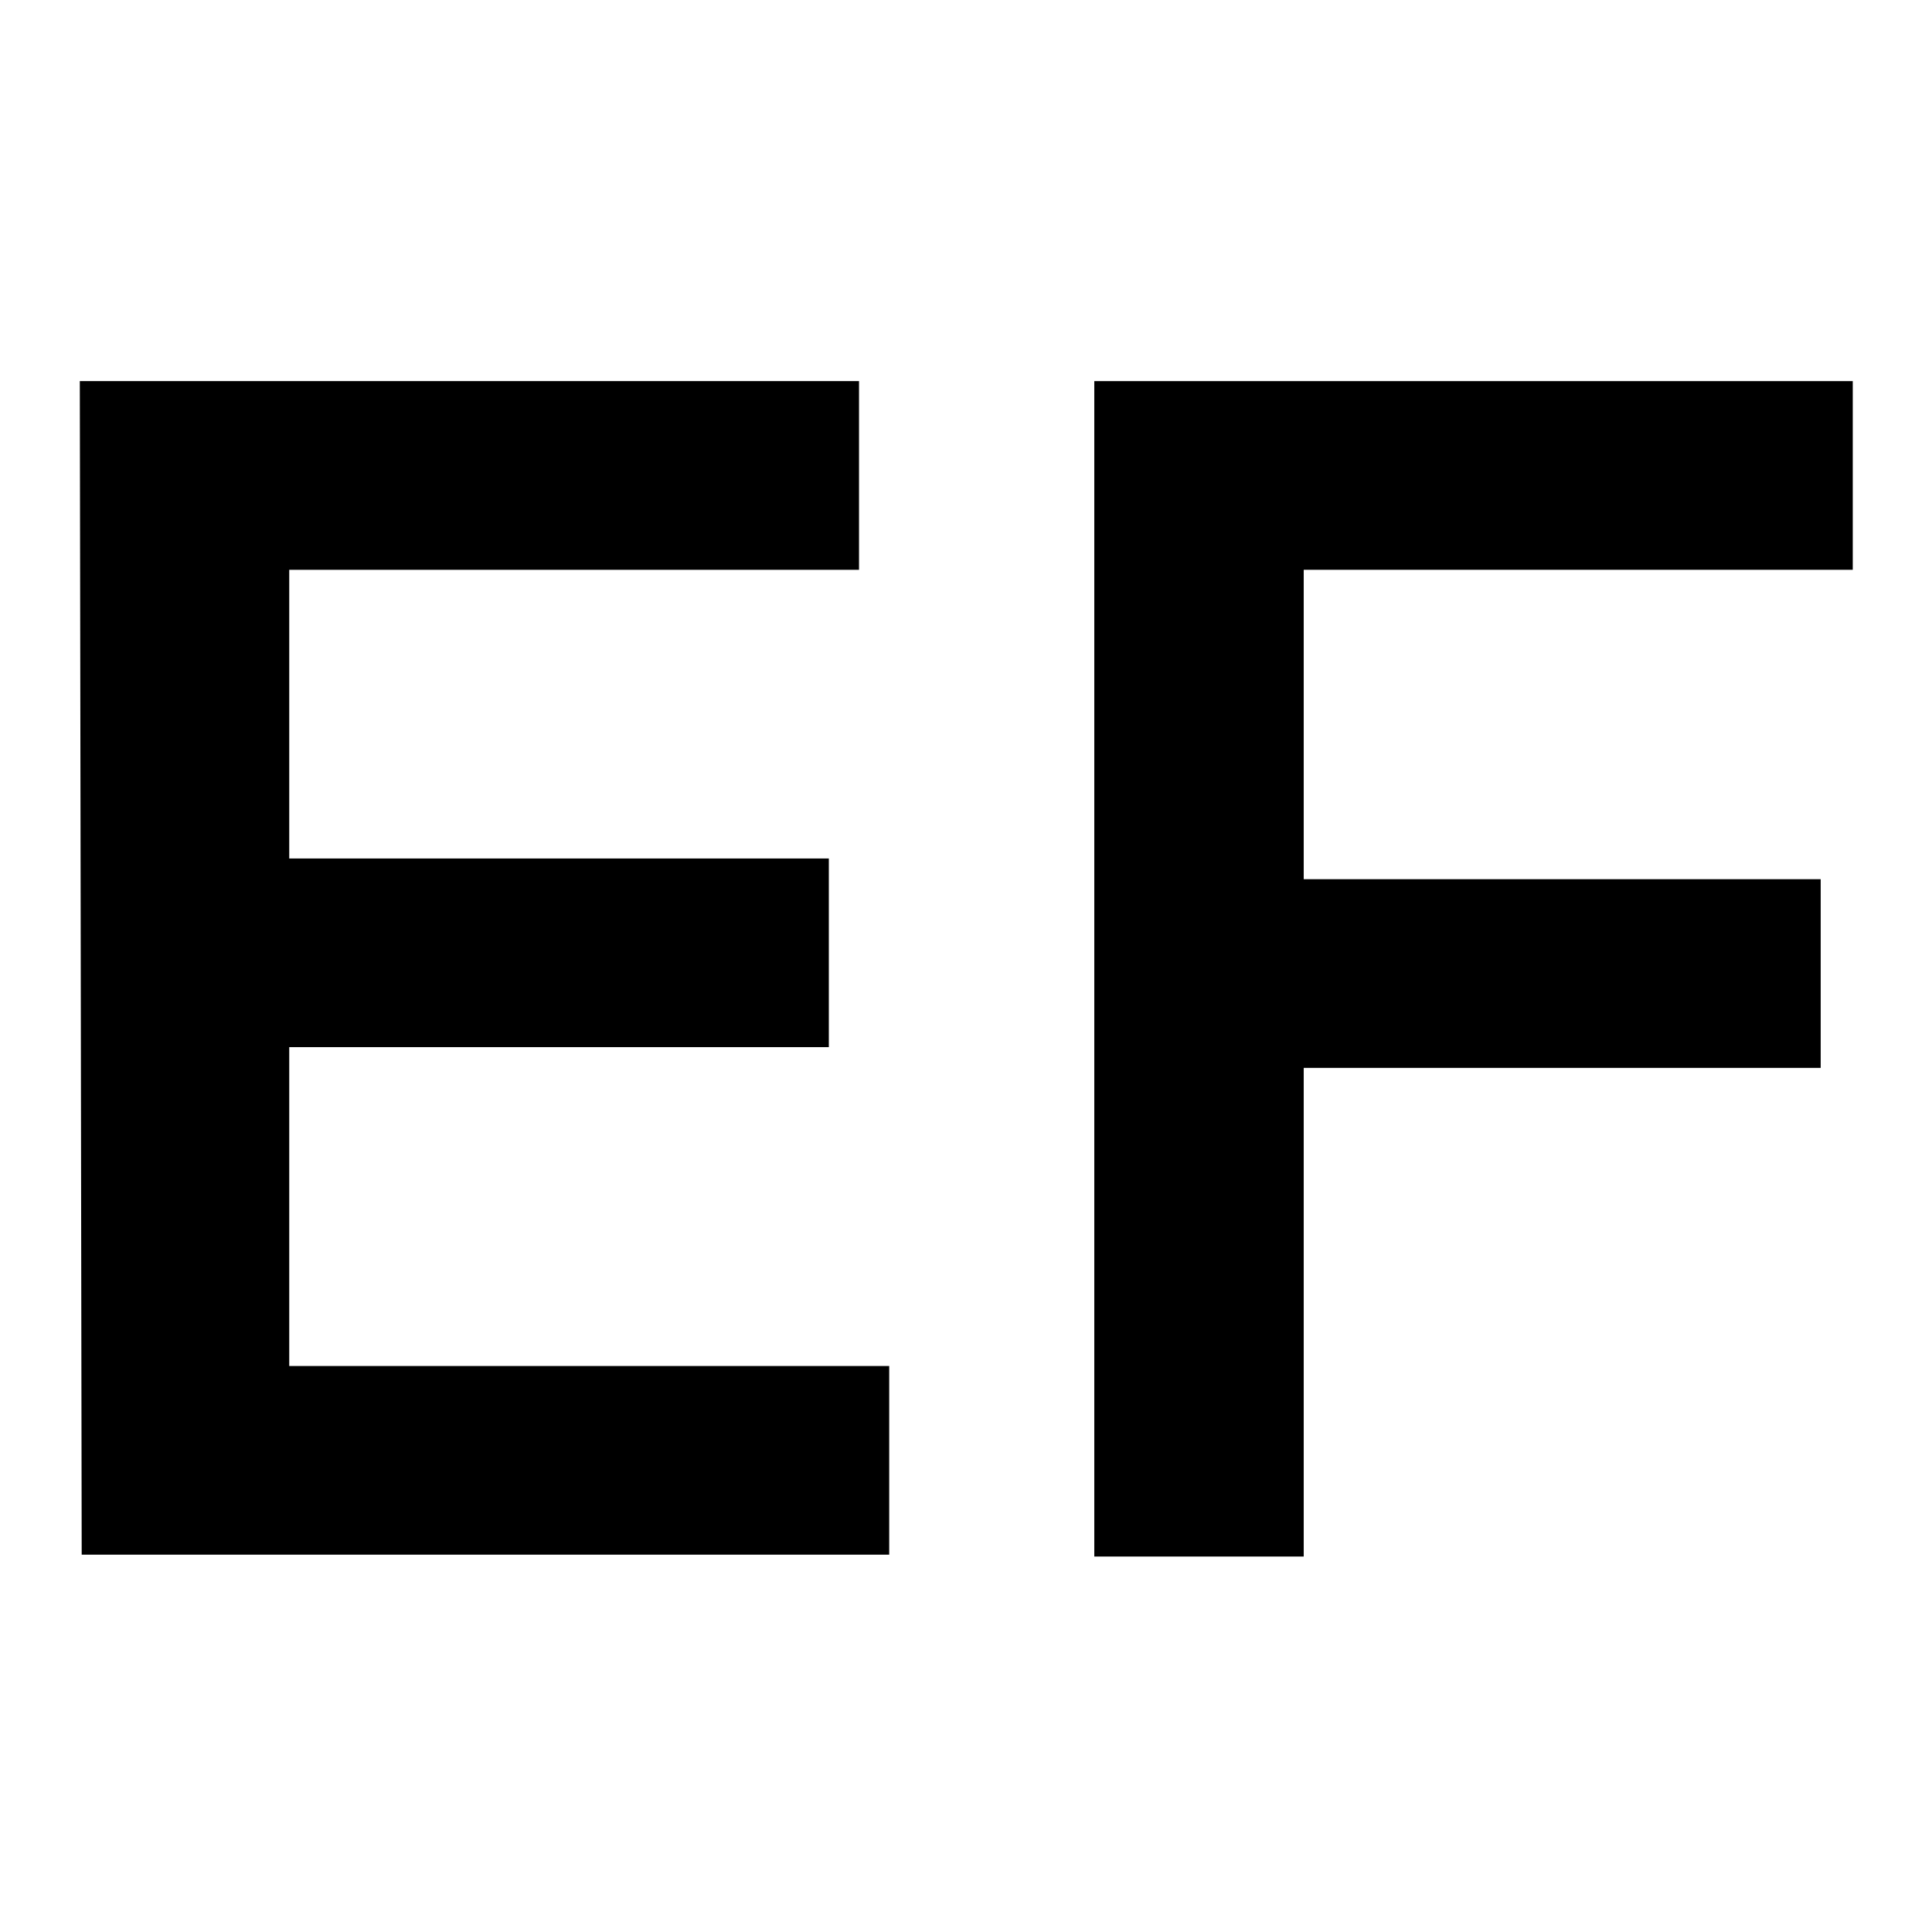
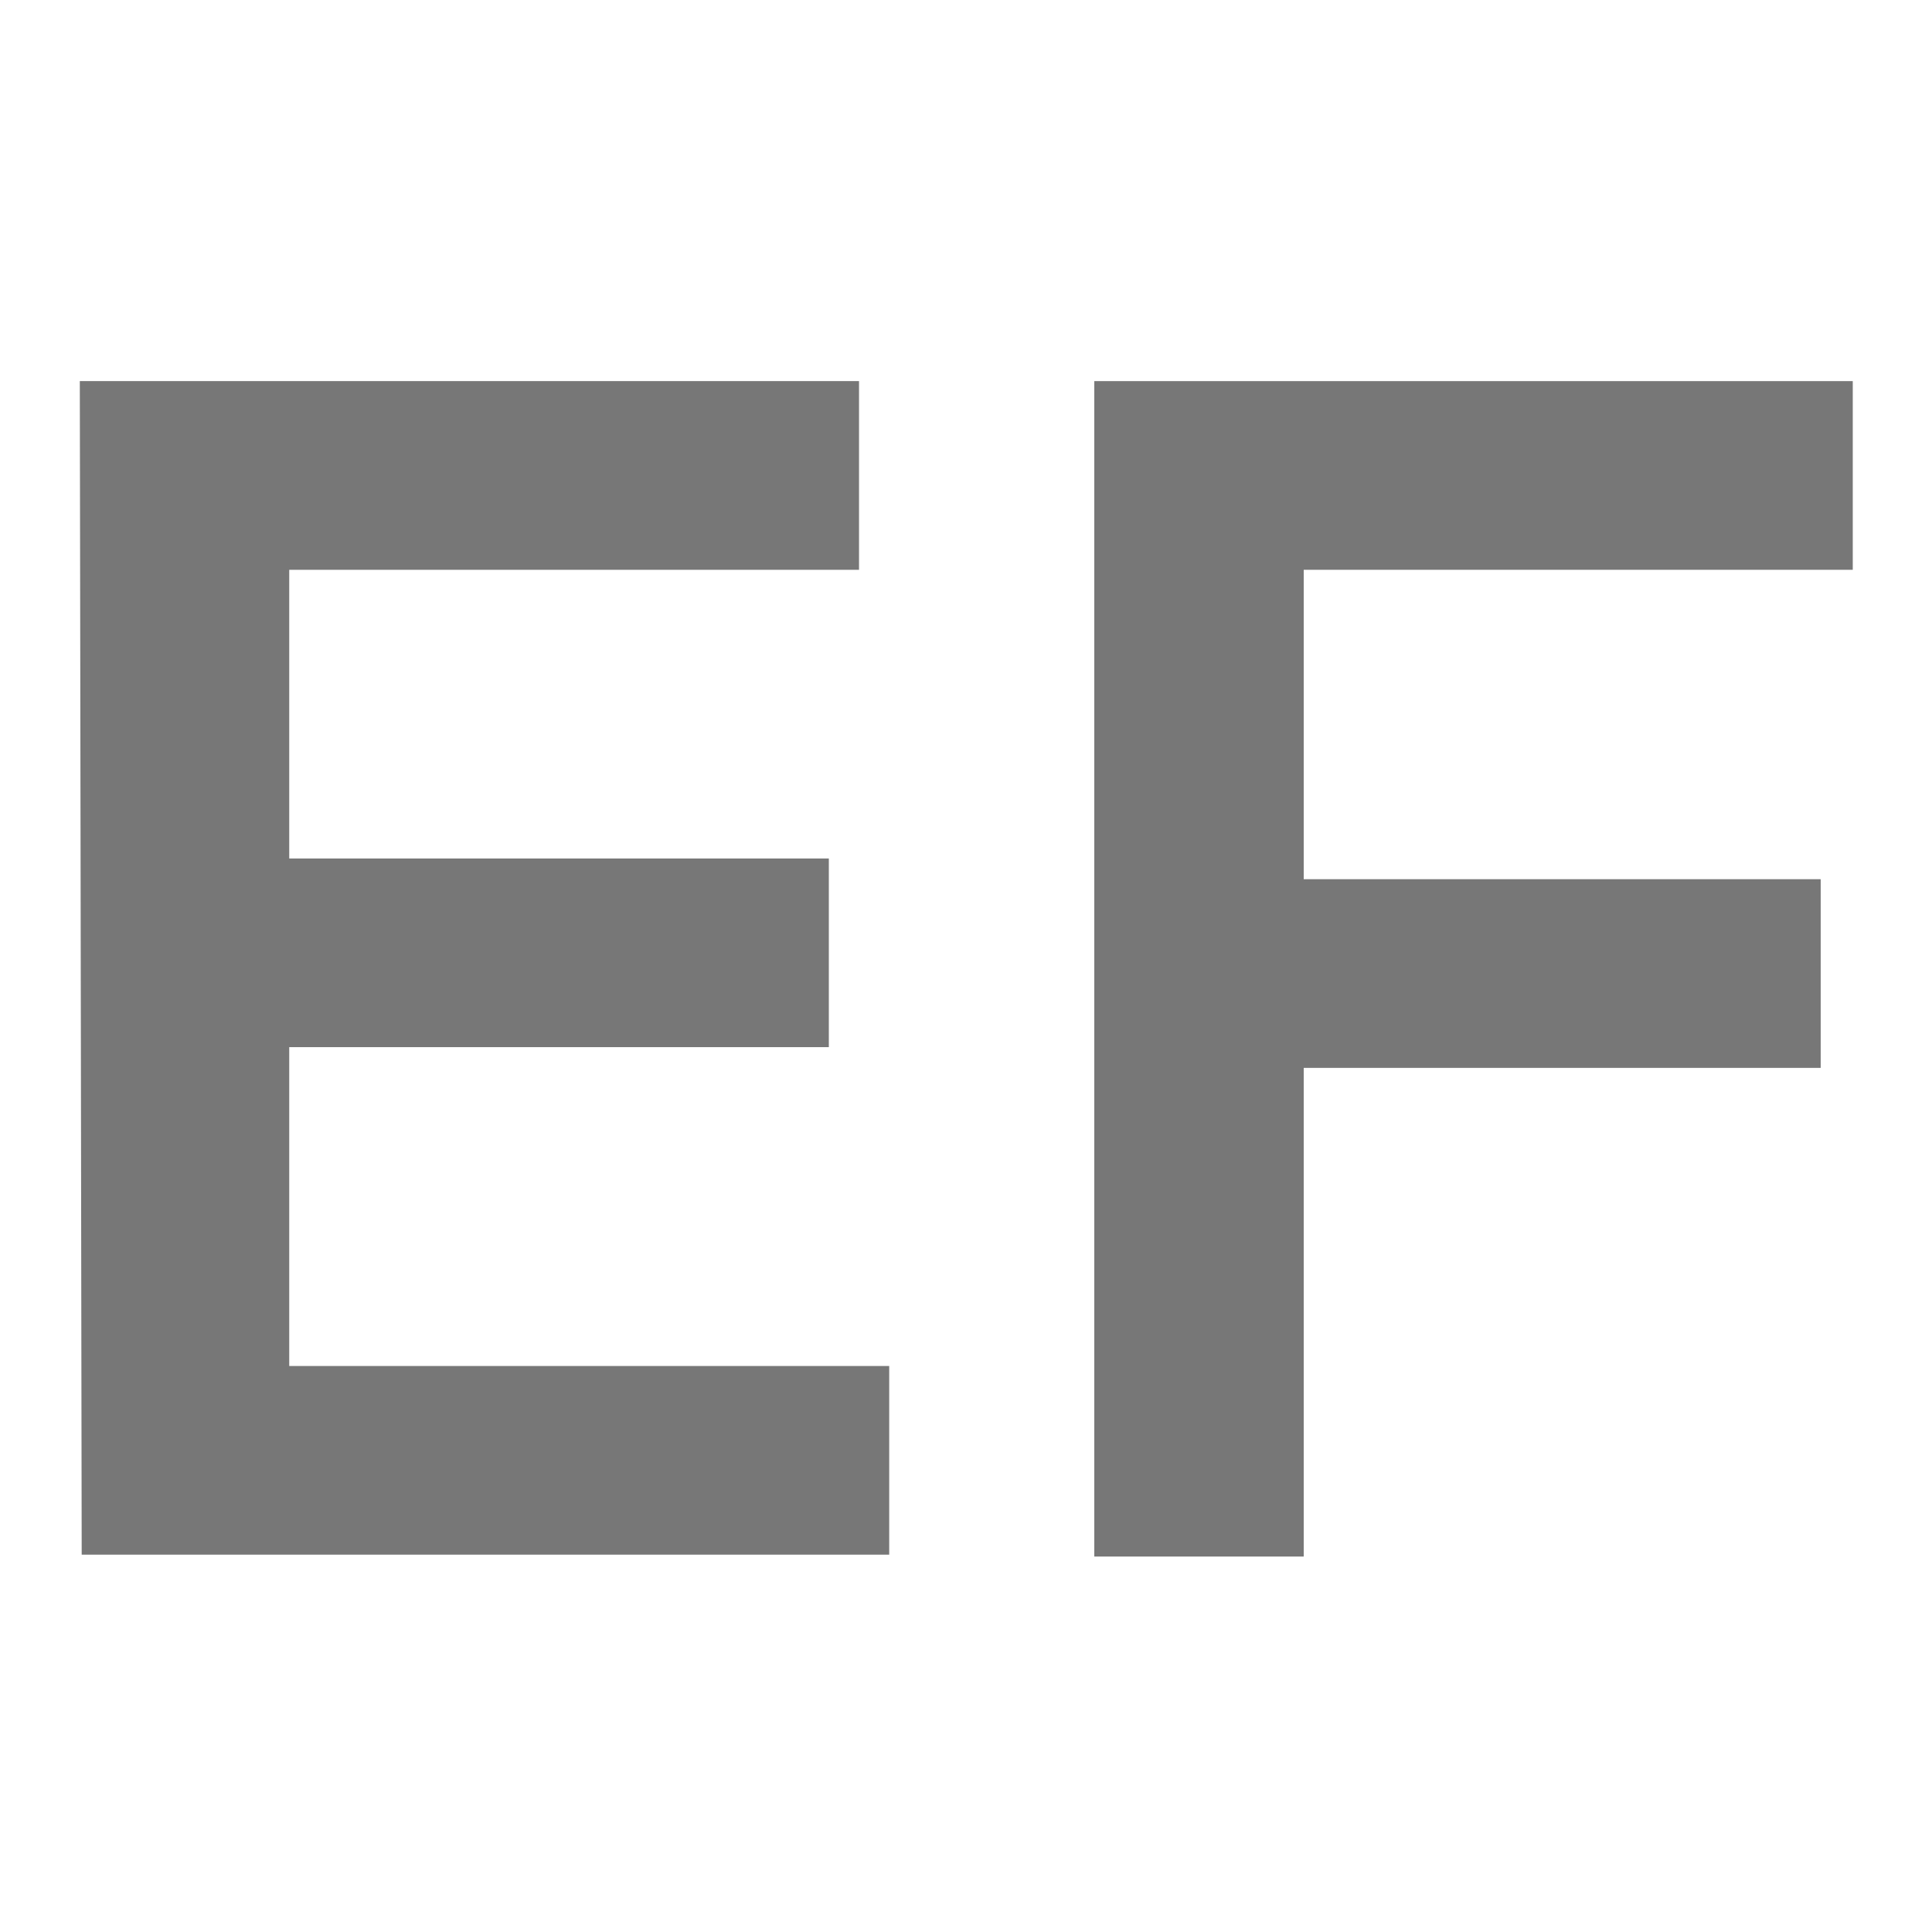
<svg xmlns="http://www.w3.org/2000/svg" width="1024" height="1024" version="1.1" viewBox="0 0 1024 1024">
-   <path d="m42.3 202h413v100h-302v153h286v100h-286v169h318v100h-428z" />
-   <path d="m580 202h402v100h-291v164h274v100h-274v259h-111z" />
+   <path fill="#777" d="m42.3 202h413v100h-302v153h286v100h-286v169h318v100h-428z" />
+   <path fill="#777" d="m580 202h402v100h-291v164h274v100h-274v259h-111z" />
</svg>
